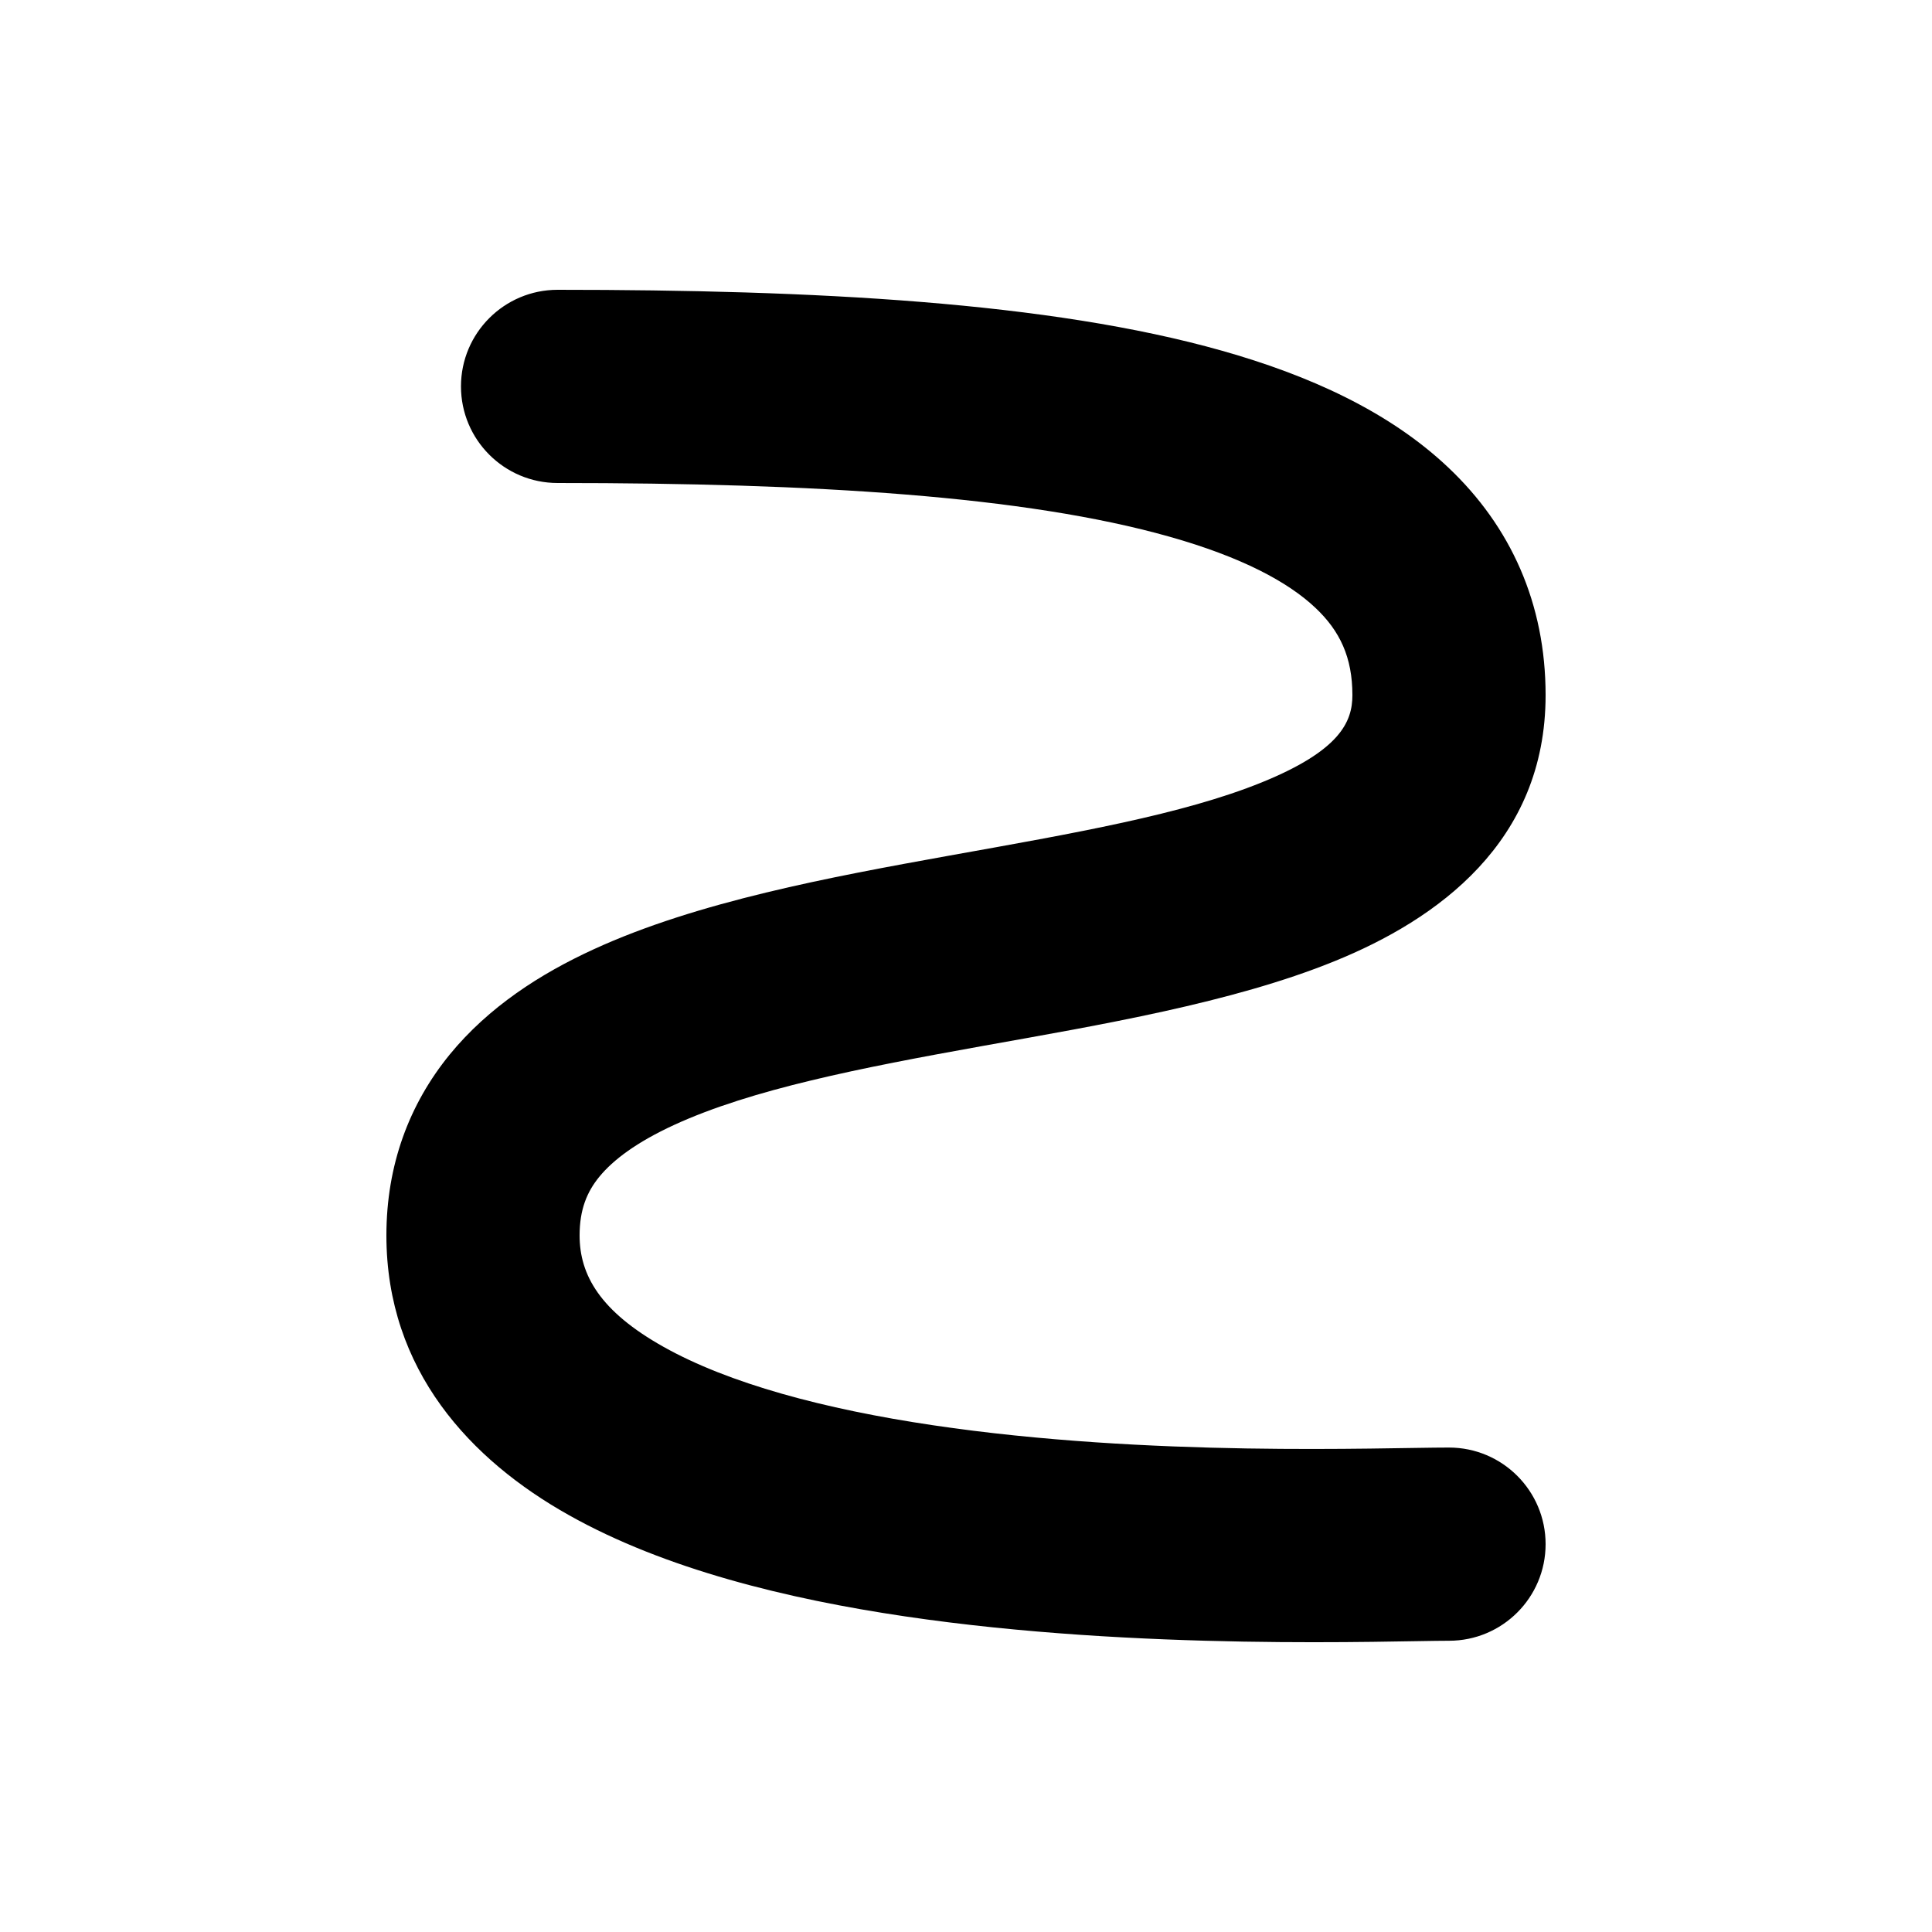
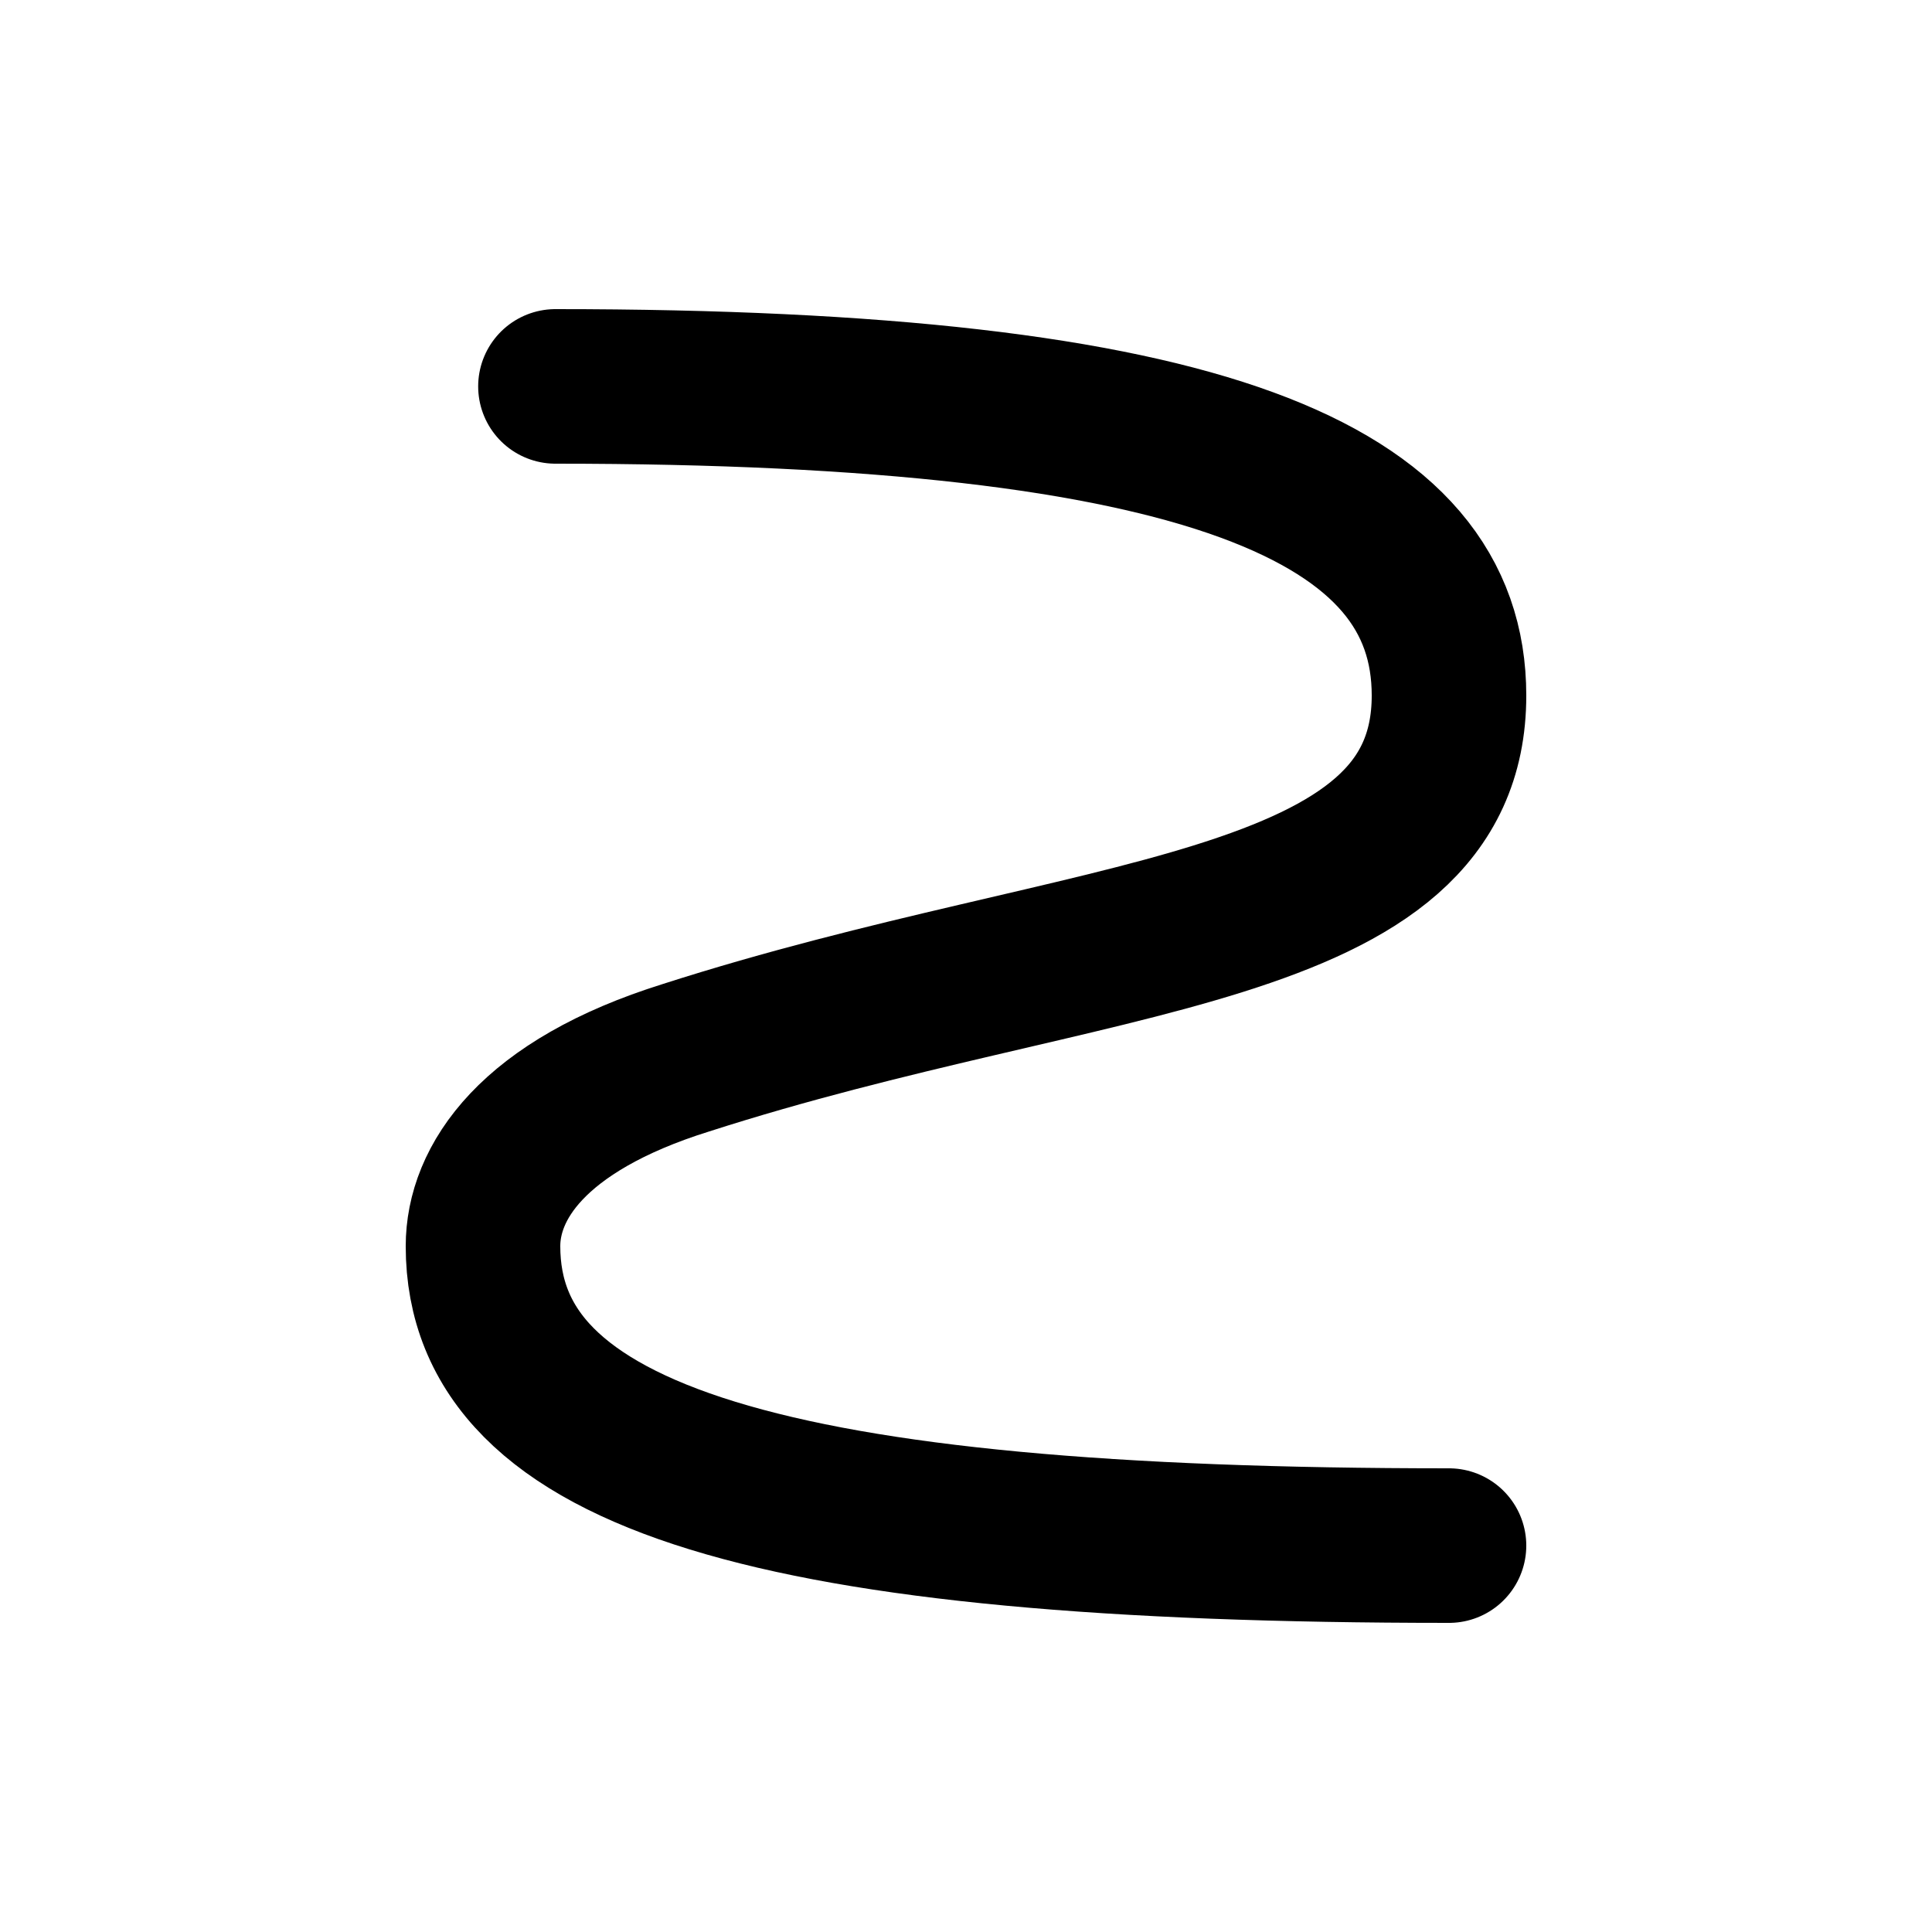
<svg xmlns="http://www.w3.org/2000/svg" width="20" height="20" viewBox="0 0 20 20" fill="none">
-   <path d="M6 12.789C6 12.52 6.077 12.337 6.204 12.182C6.348 12.006 6.592 11.823 6.979 11.645C7.78 11.277 8.896 11.057 10.177 10.827C11.381 10.611 12.756 10.381 13.813 9.951C14.879 9.519 16 8.717 16 7.196C16 6.248 15.639 5.45 14.992 4.839C14.378 4.258 13.55 3.885 12.651 3.631C10.862 3.125 8.429 3 5.772 3C5.22 3 4.772 3.448 4.772 4C4.772 4.552 5.22 5 5.772 5C8.43 5 10.612 5.133 12.107 5.556C12.851 5.766 13.333 6.023 13.618 6.293C13.871 6.532 14 6.805 14 7.196C14 7.473 13.871 7.77 13.062 8.099C12.244 8.431 11.118 8.626 9.823 8.858C8.604 9.078 7.22 9.333 6.146 9.827C5.596 10.079 5.059 10.423 4.655 10.917C4.236 11.431 4 12.06 4 12.789C4 14.187 4.874 15.116 5.89 15.685C6.884 16.244 8.154 16.553 9.364 16.732C11.796 17.093 14.403 16.985 15 16.985C15.552 16.985 16 16.538 16 15.985C16 15.433 15.552 14.985 15 14.985C14.293 14.985 11.9 15.087 9.658 14.754C8.531 14.587 7.545 14.322 6.868 13.942C6.212 13.574 6 13.199 6 12.789Z" fill="black" />
+   <path d="M5.75 4C12.5 4 15 5.1 15 7.2C15 9.7 11.3 9.6 7.1 10.95C5.5 11.45 5 12.25 5 12.9C5 15.1 8 16 15 16" stroke="black" stroke-width="1.6" stroke-linecap="round" />
</svg>
